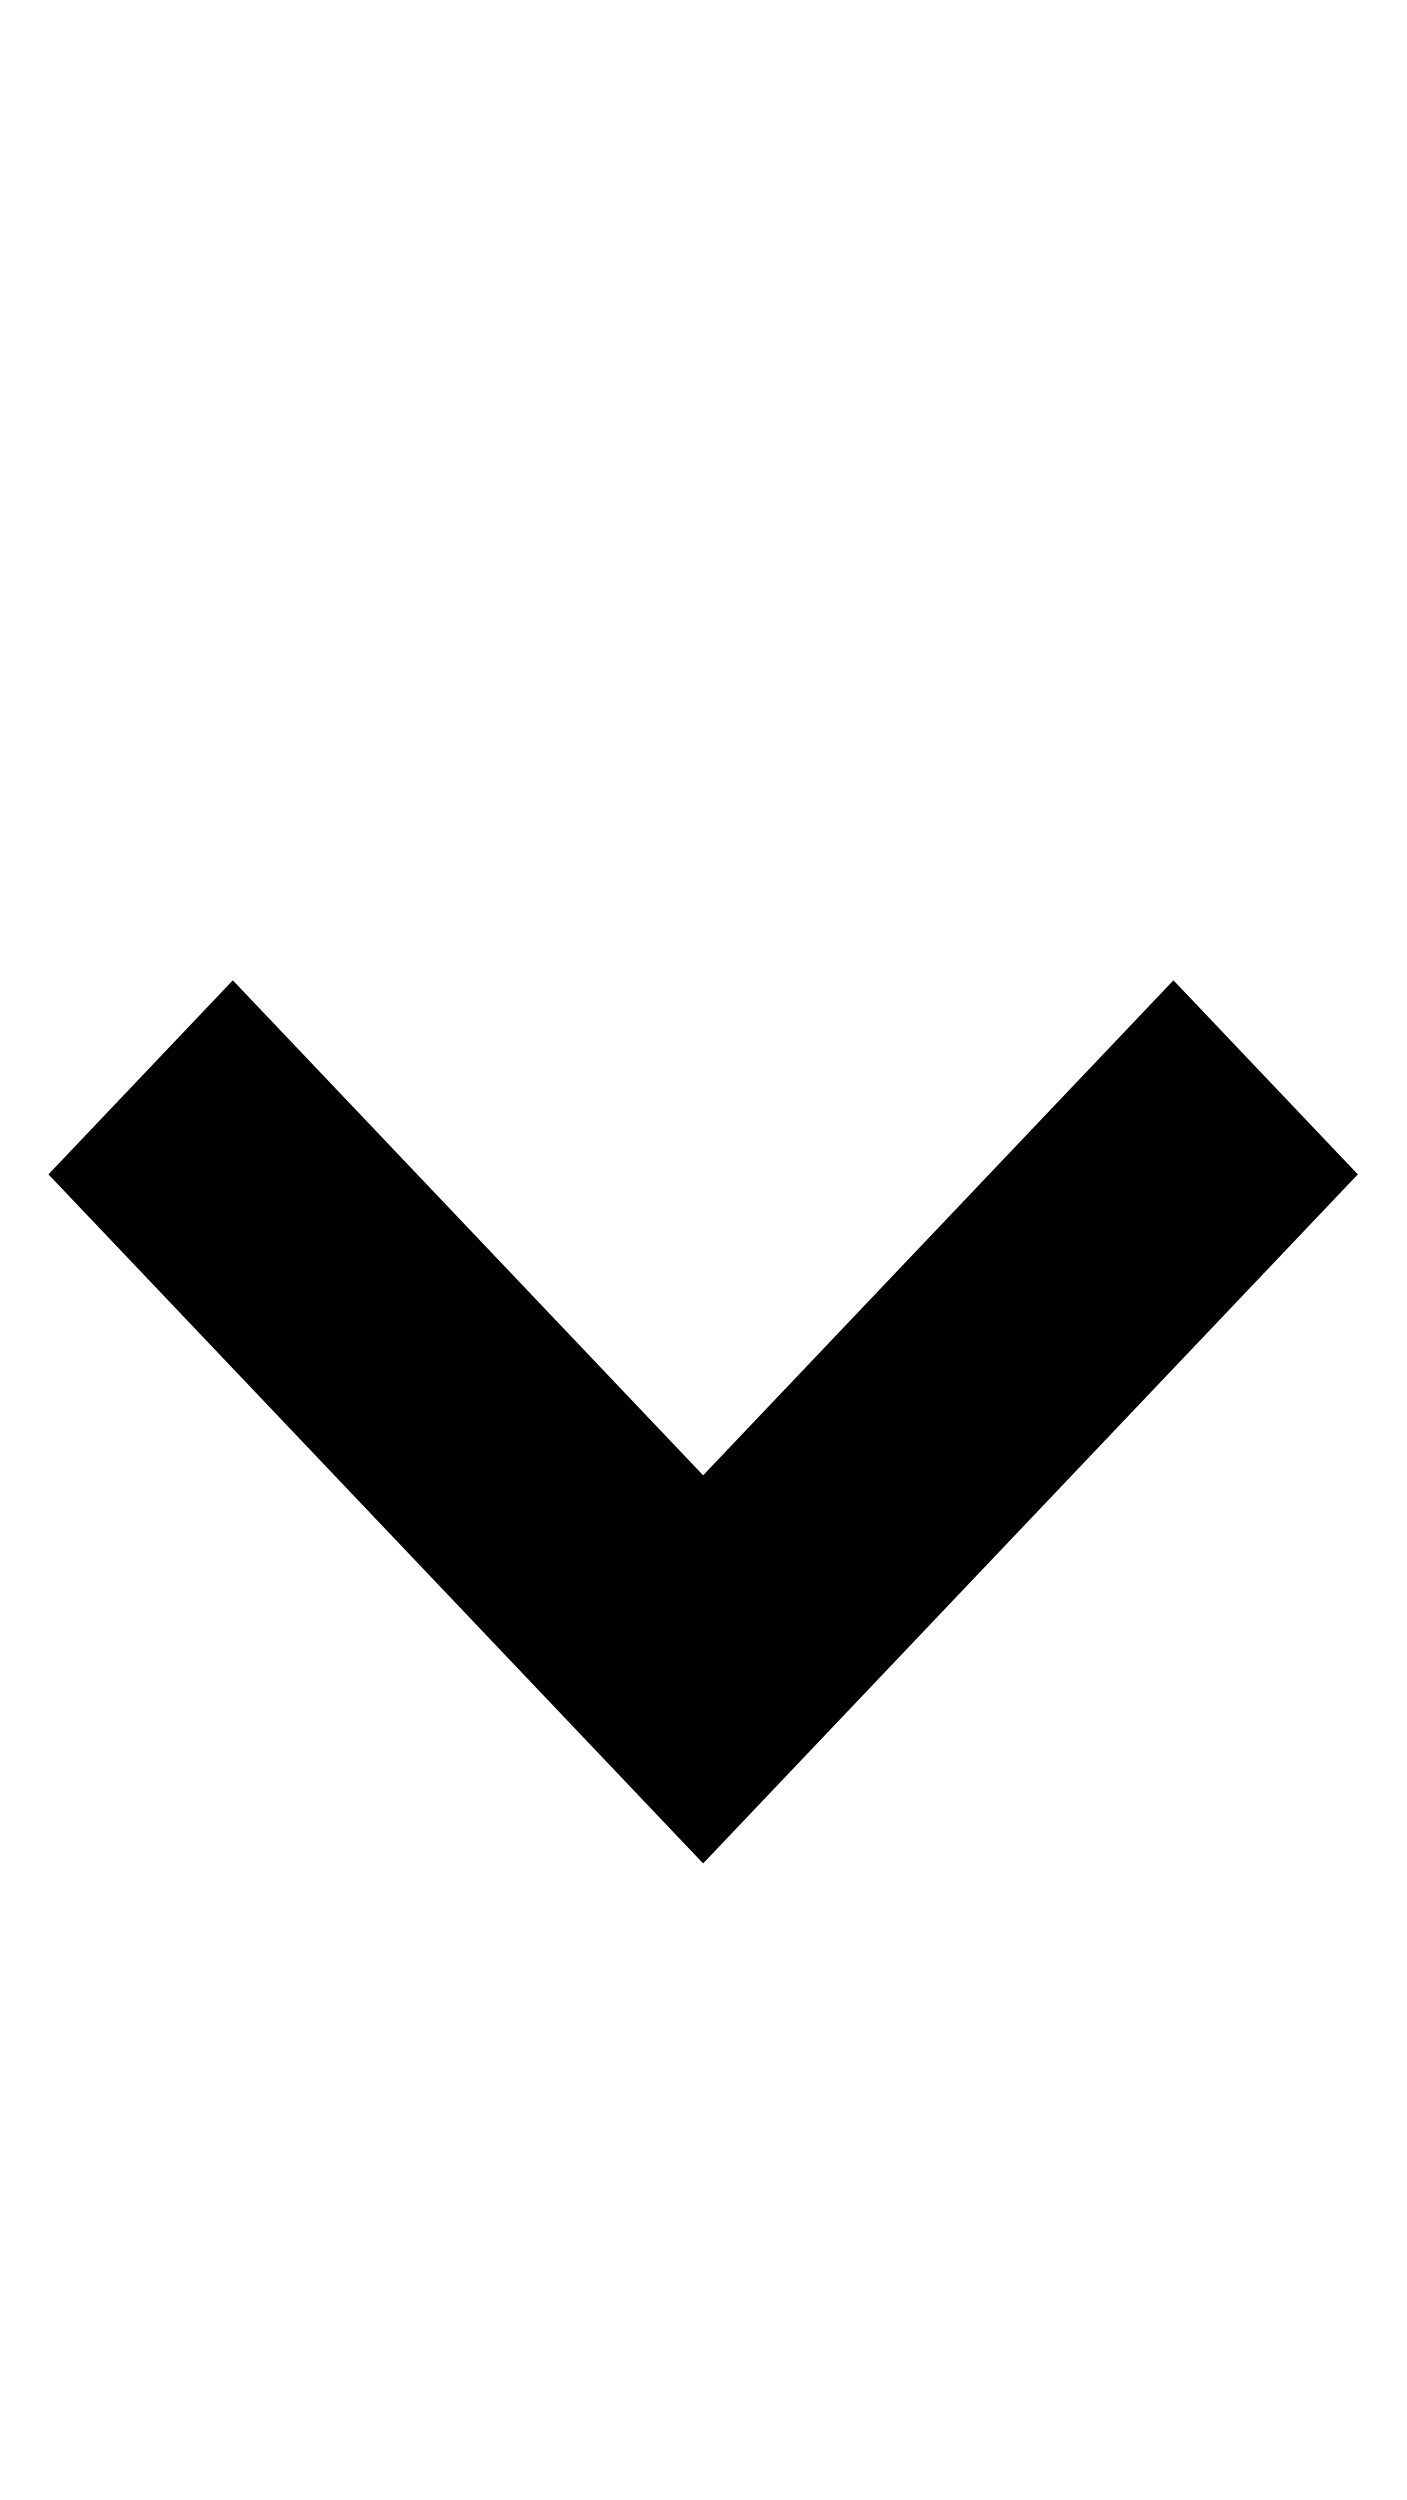
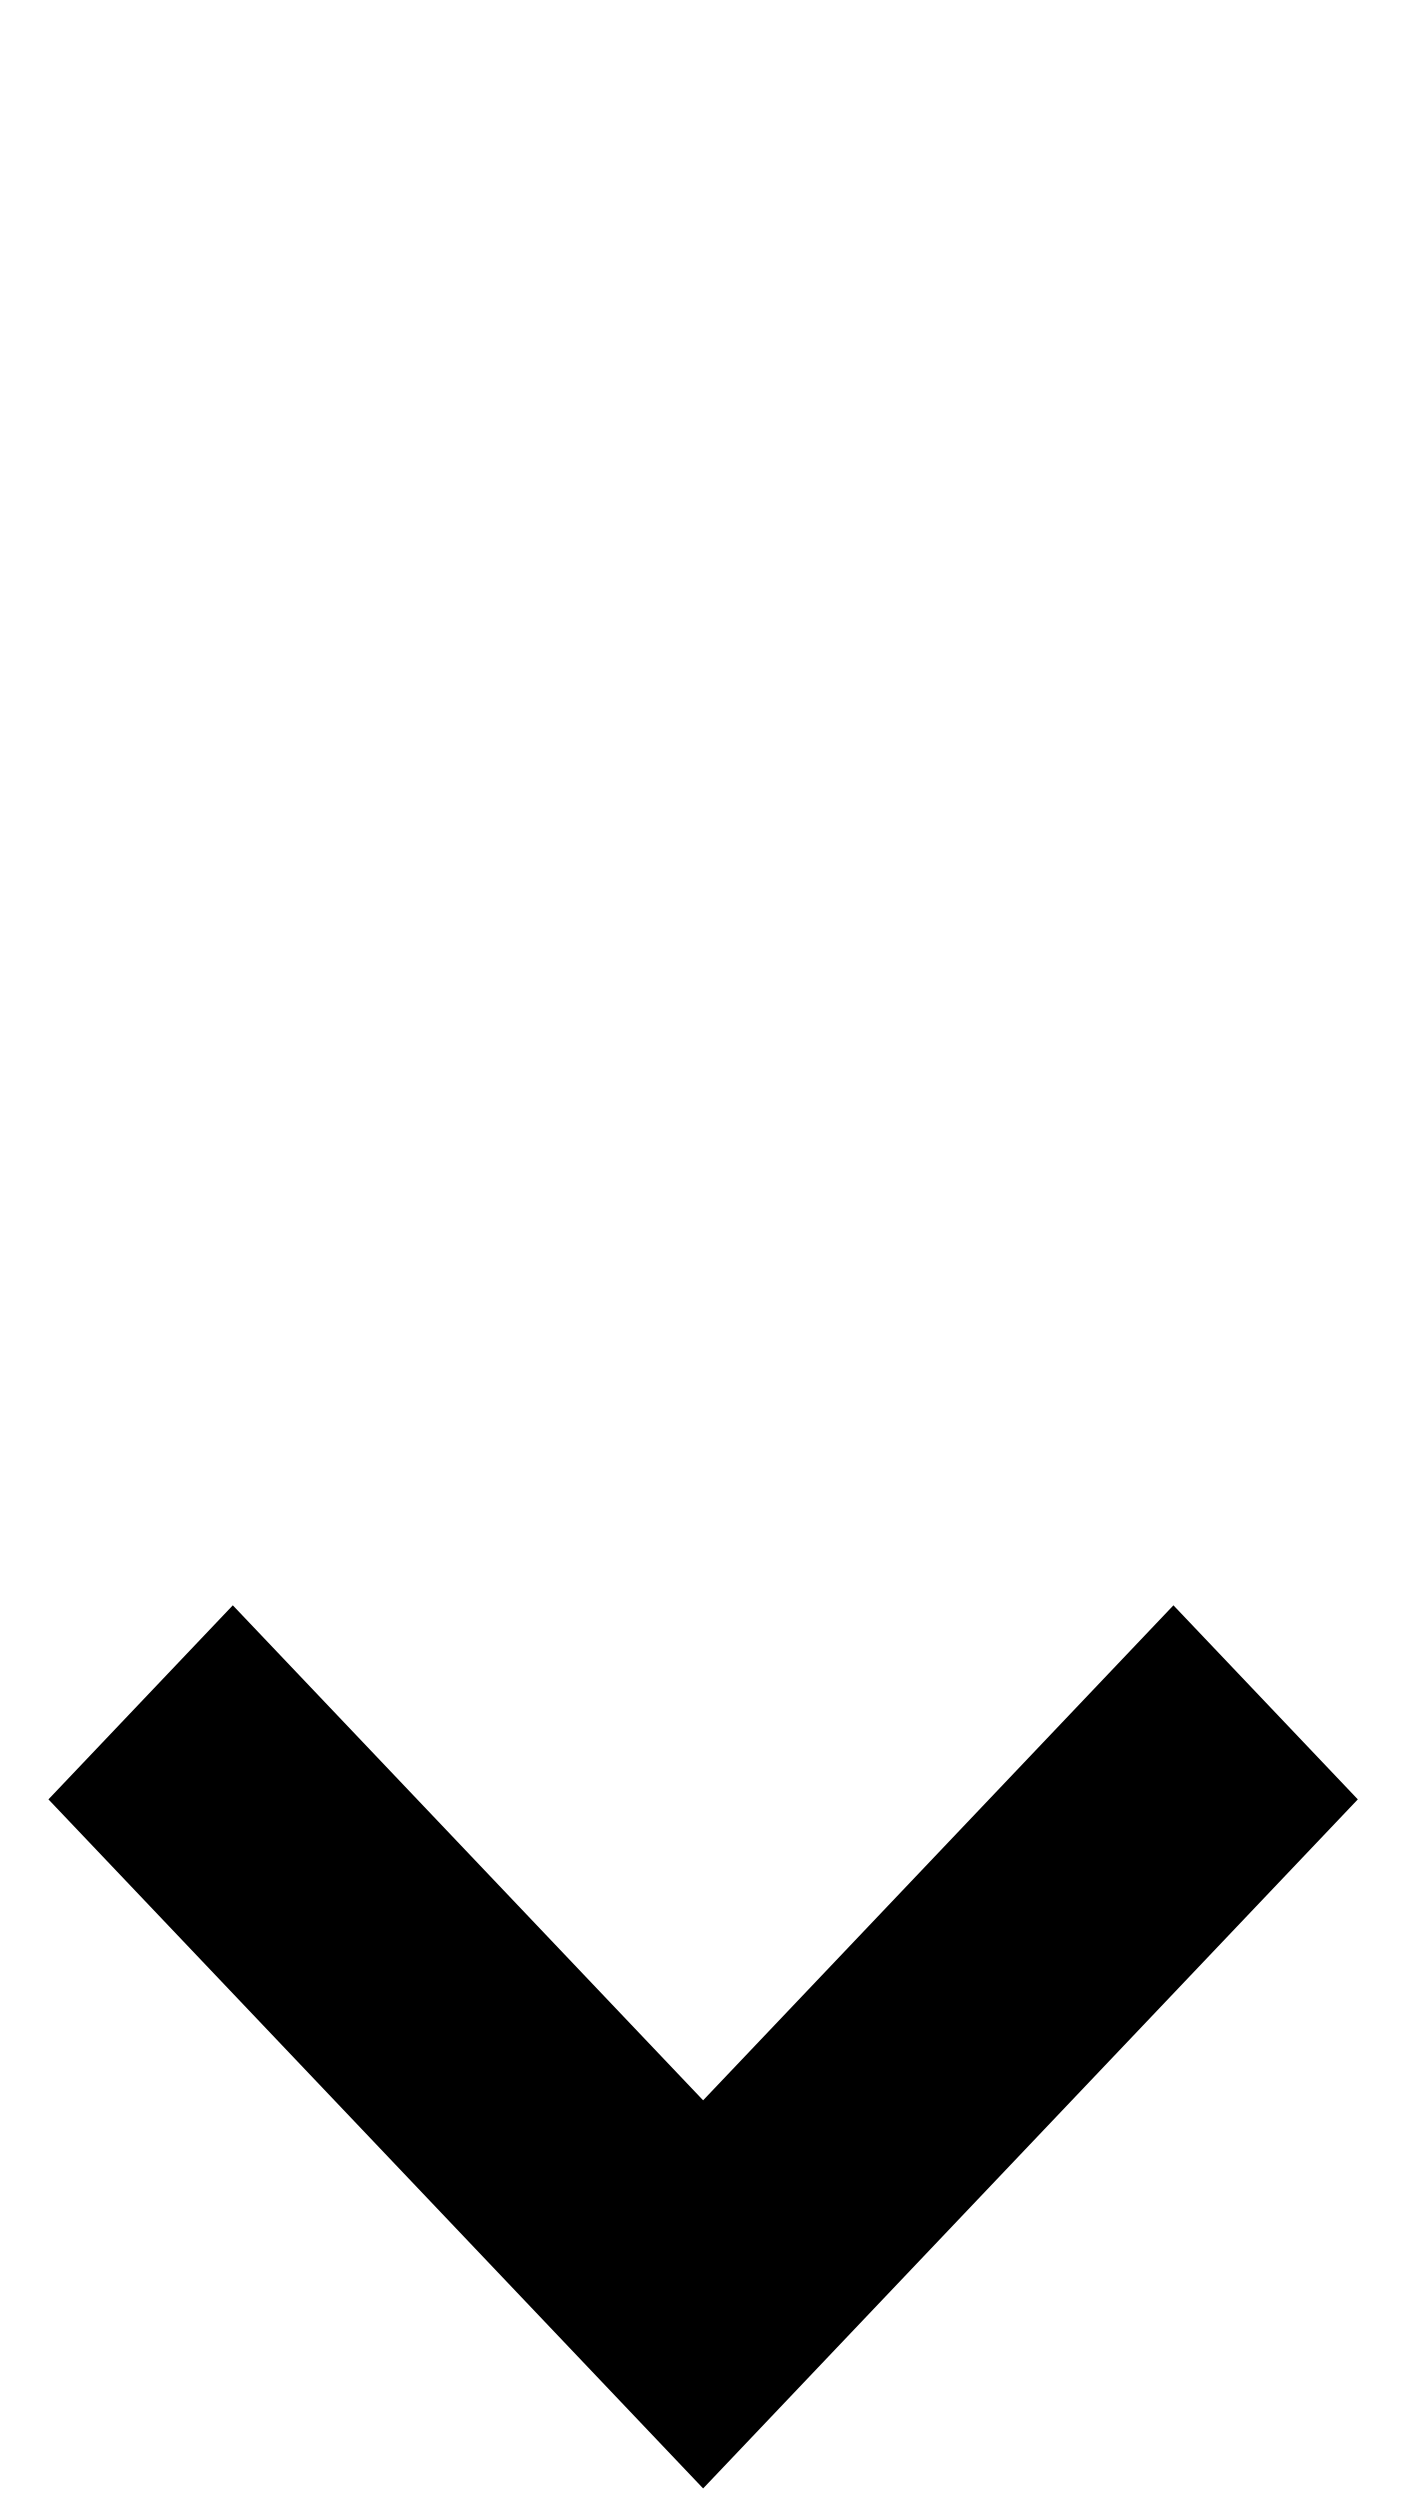
<svg xmlns="http://www.w3.org/2000/svg" width="9" height="16" viewBox="0 0 9 16">
-   <path fill="currentColor" fill-rule="evenodd" d="M8.69 7.516L7.51 6.274 4.5 9.442 1.49 6.274 0.31 7.516 4.5 11.926z" />
+   <g fill="currentColor" fill-rule="evenodd">
+     <path d="M8.69 11.516L7.51 10.274 4.5 13.442 1.49 10.274 0.31 11.516 4.5 15.926z" />
+     <path fill="transparent" d="M8.69 1.516L7.51 0.274 4.499 3.442 1.49 0.274 0.31 1.516 4.5 5.926z" transform="matrix(1 0 0 -1 0 6.2)" />
+   </g>
</svg>
